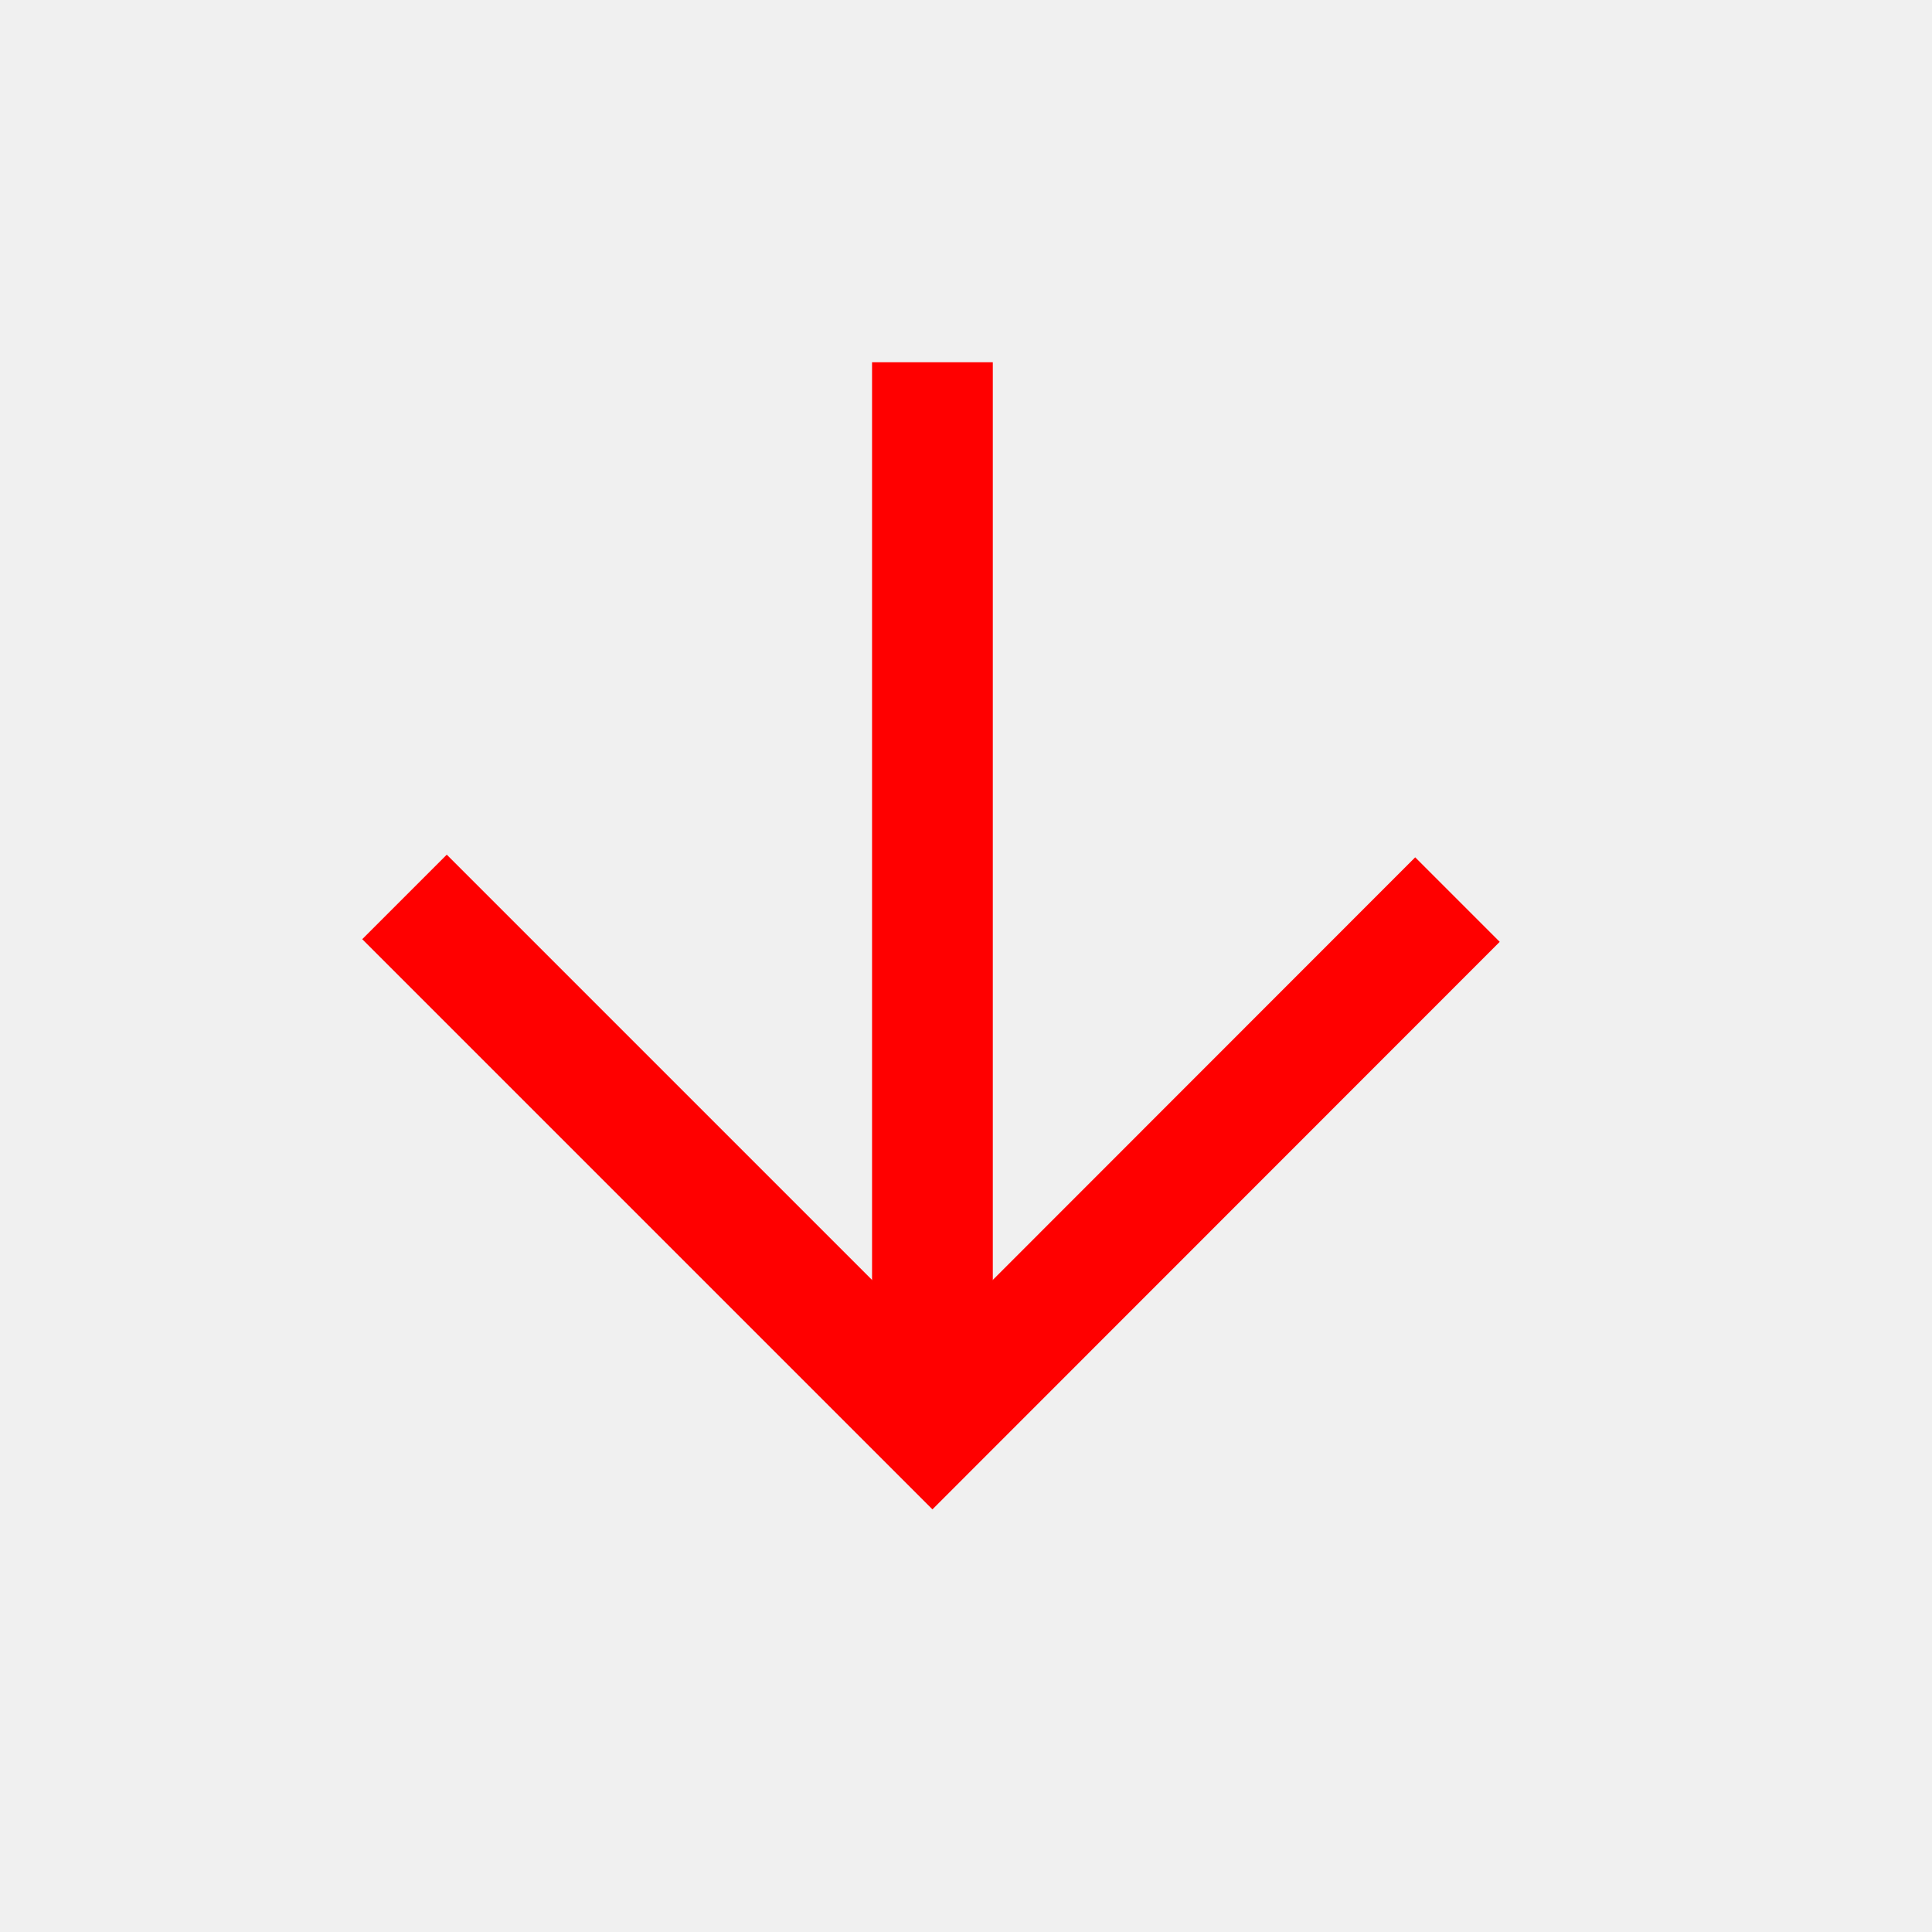
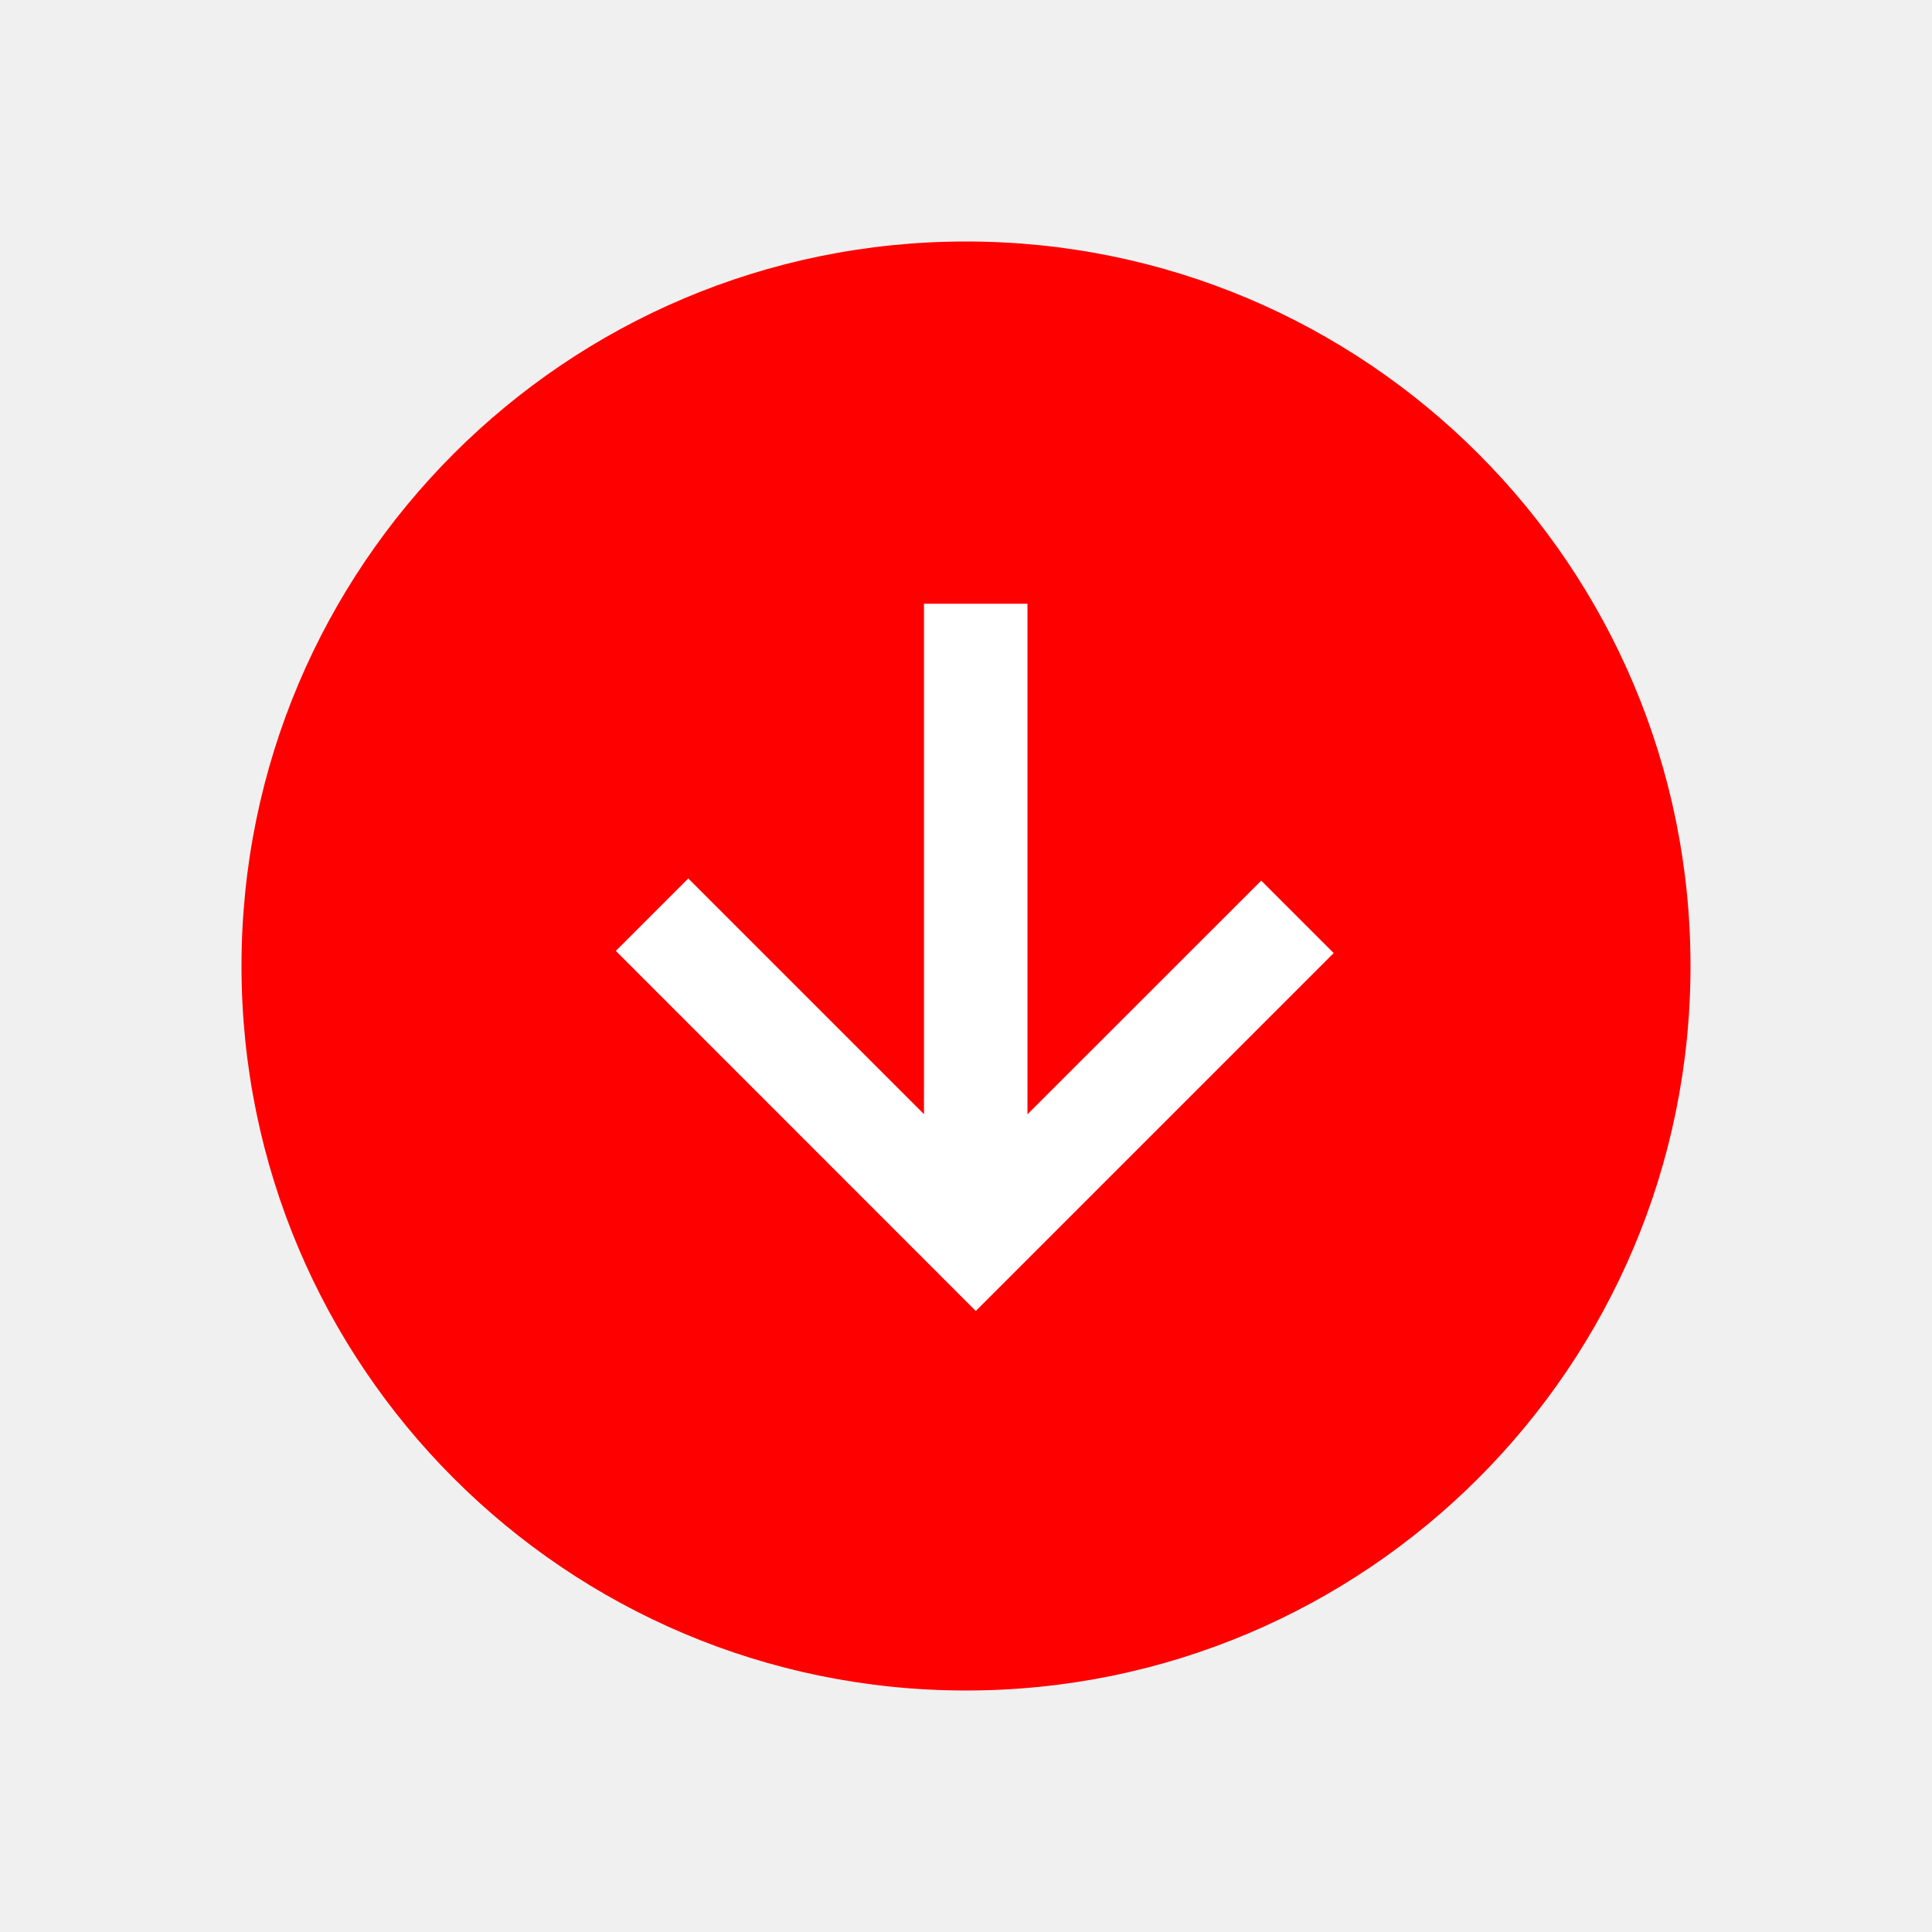
<svg xmlns="http://www.w3.org/2000/svg" width="16" height="16" fill="none">
-   <path d="M3.7 7.078L7.722 11.1l3.998-4 .7.7-4.698 4.7L3 7.778l.7-.7z" fill="red" />
-   <path d="M8.222 11.8h-1V3h1v8.8z" fill="red" />
+   <circle cx="8" cy="8" r="6" fill="#FF0000" filter="url(#shadow)" />
+   <path d="M5.7 7.275L8.081 9.656L10.445 7.293L11.045 7.893L8.081 10.857L5.1 7.875L5.7 7.275Z" fill="white" />
+   <path d="M8.509 10.257H7.652L7.652 5H8.509L8.509 10.257Z" fill="white" />
</svg>
